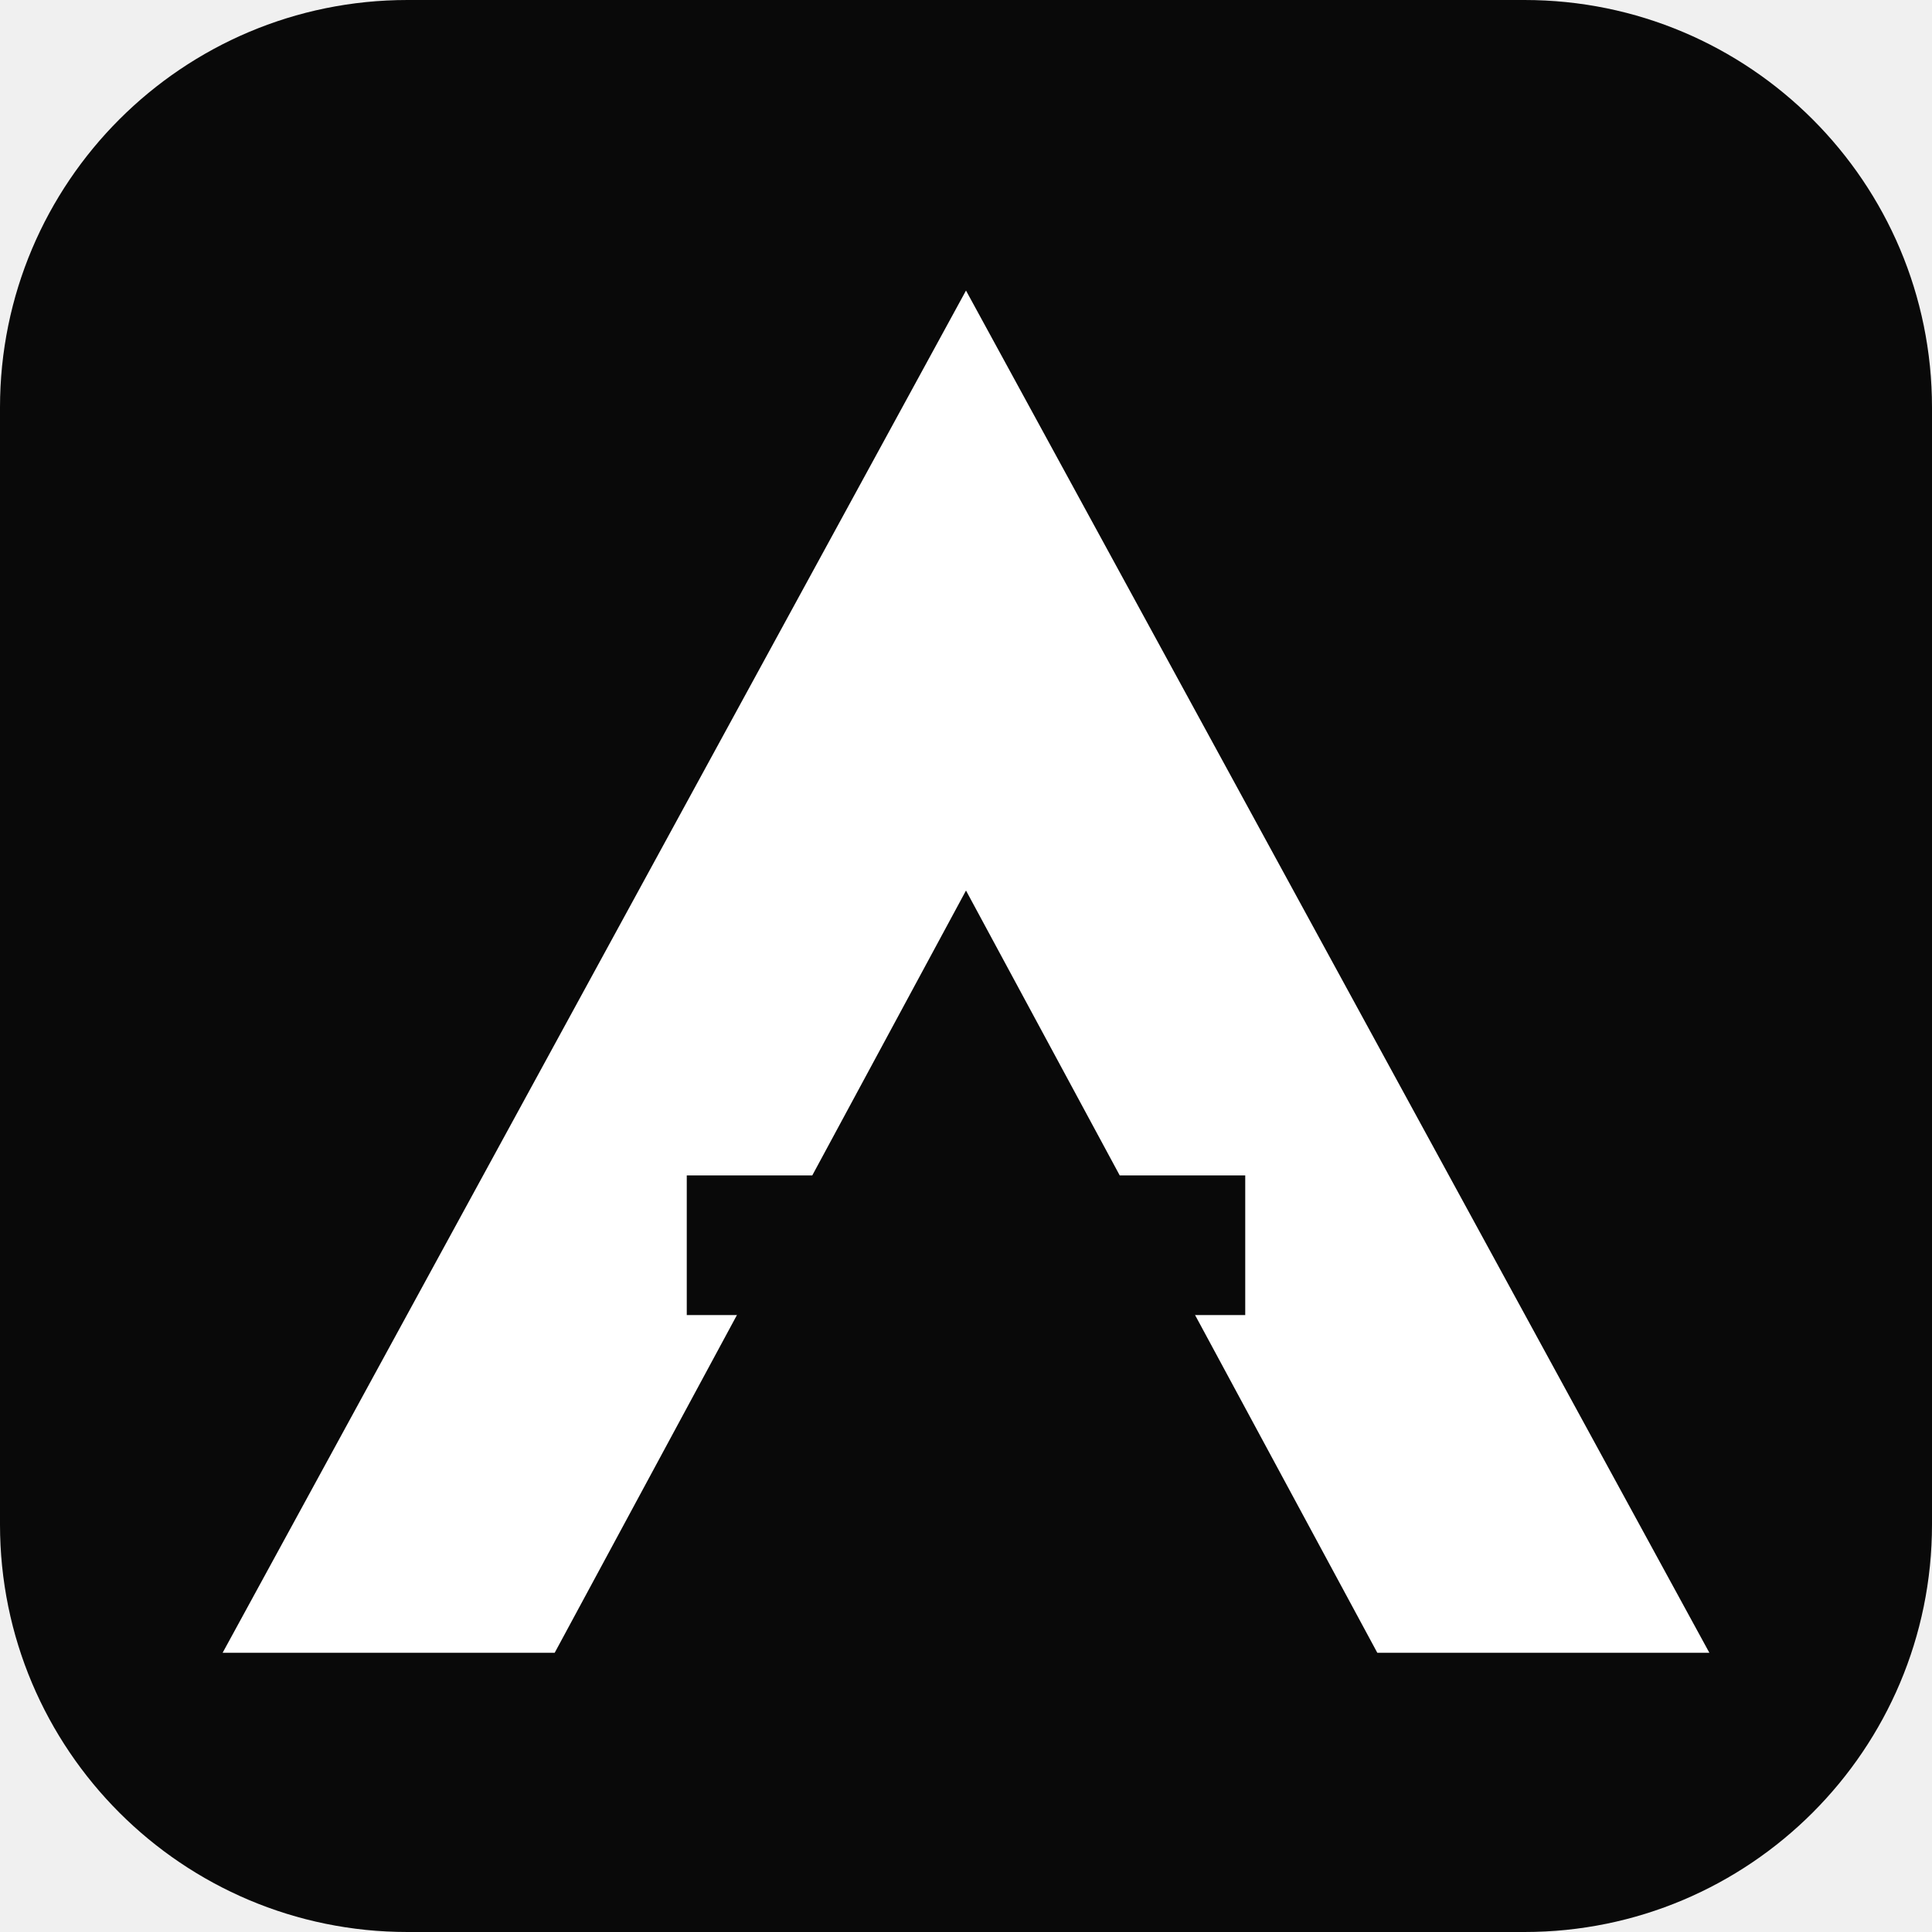
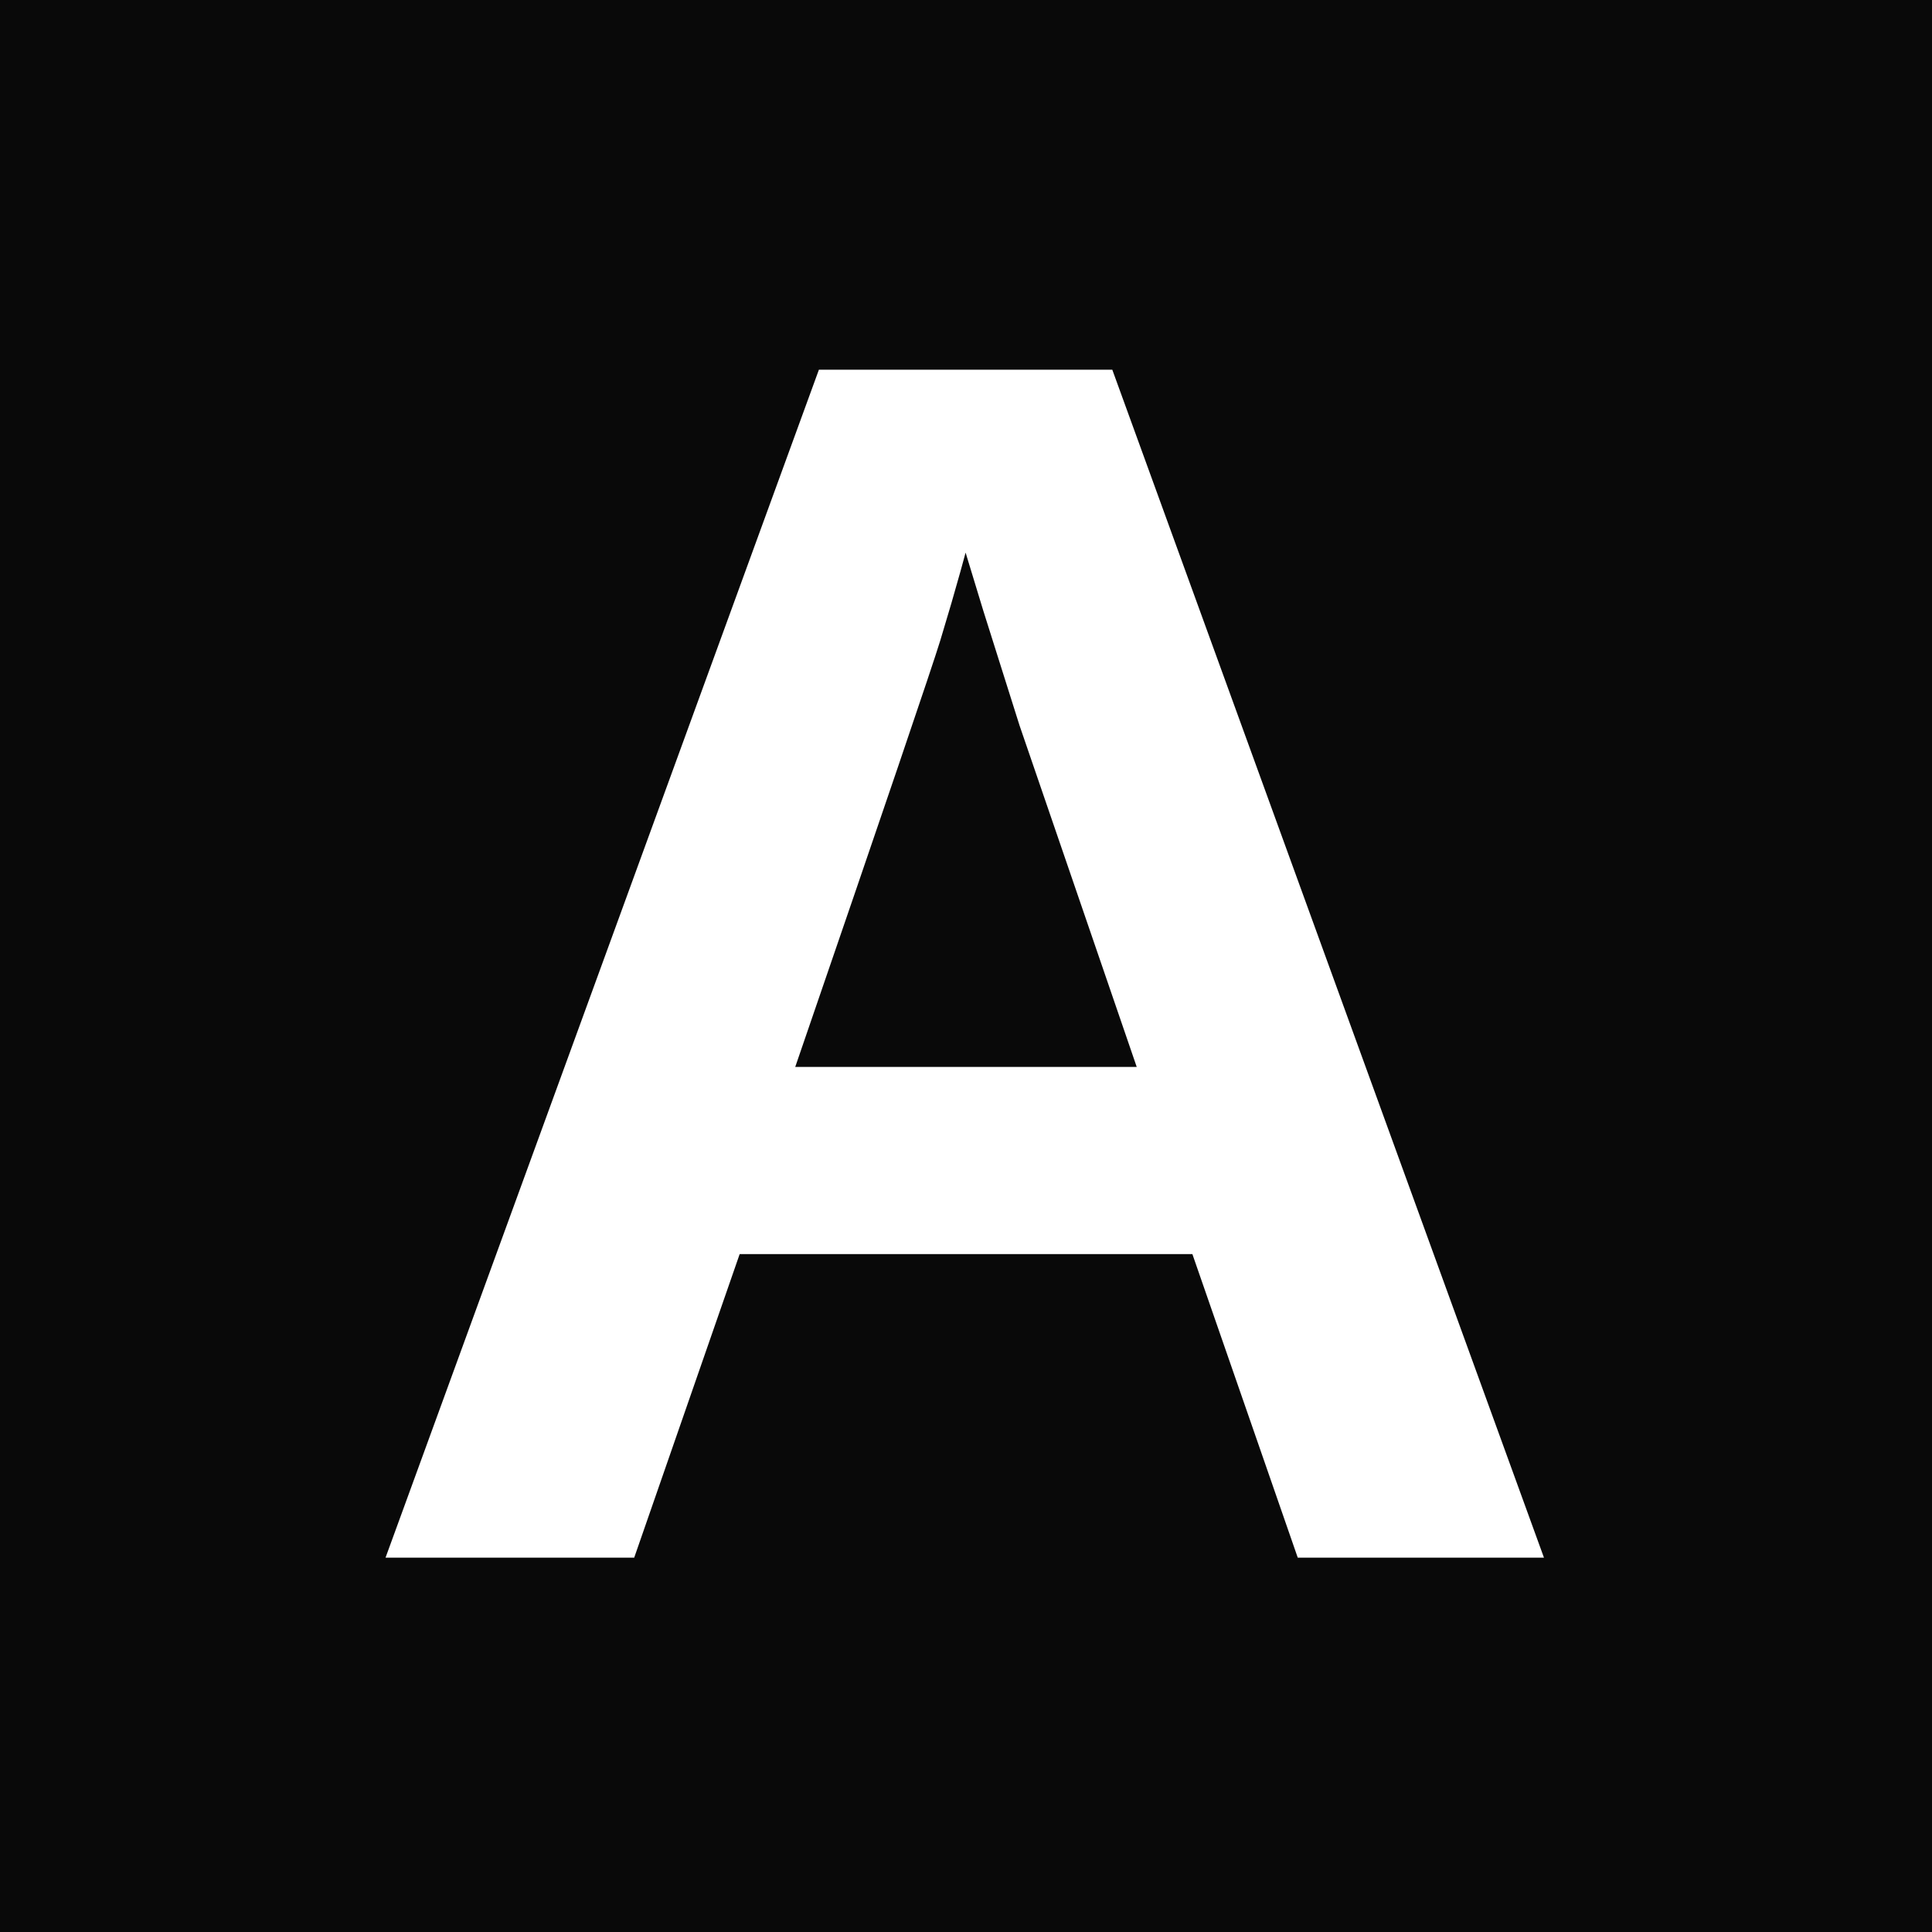
- <svg xmlns="http://www.w3.org/2000/svg" width="512" height="512" viewBox="0 0 512 512">
-   <rect width="512" height="512" rx="108" fill="#090909" />
-   <path d="M256 77 453 438h-88L256 236 147 438H59Z" fill="#fff" />
-   <path d="M182 330h148" stroke="#090909" stroke-width="37" />
+ <svg xmlns="http://www.w3.org/2000/svg" width="512" height="512" viewBox="0 0 320 320">
+   <rect width="320" height="320" fill="#090909" />
+   <text x="160" y="258" text-anchor="middle" font-family="Arial,Helvetica,sans-serif" font-size="286" font-weight="700" fill="#fff">A</text>
</svg>
